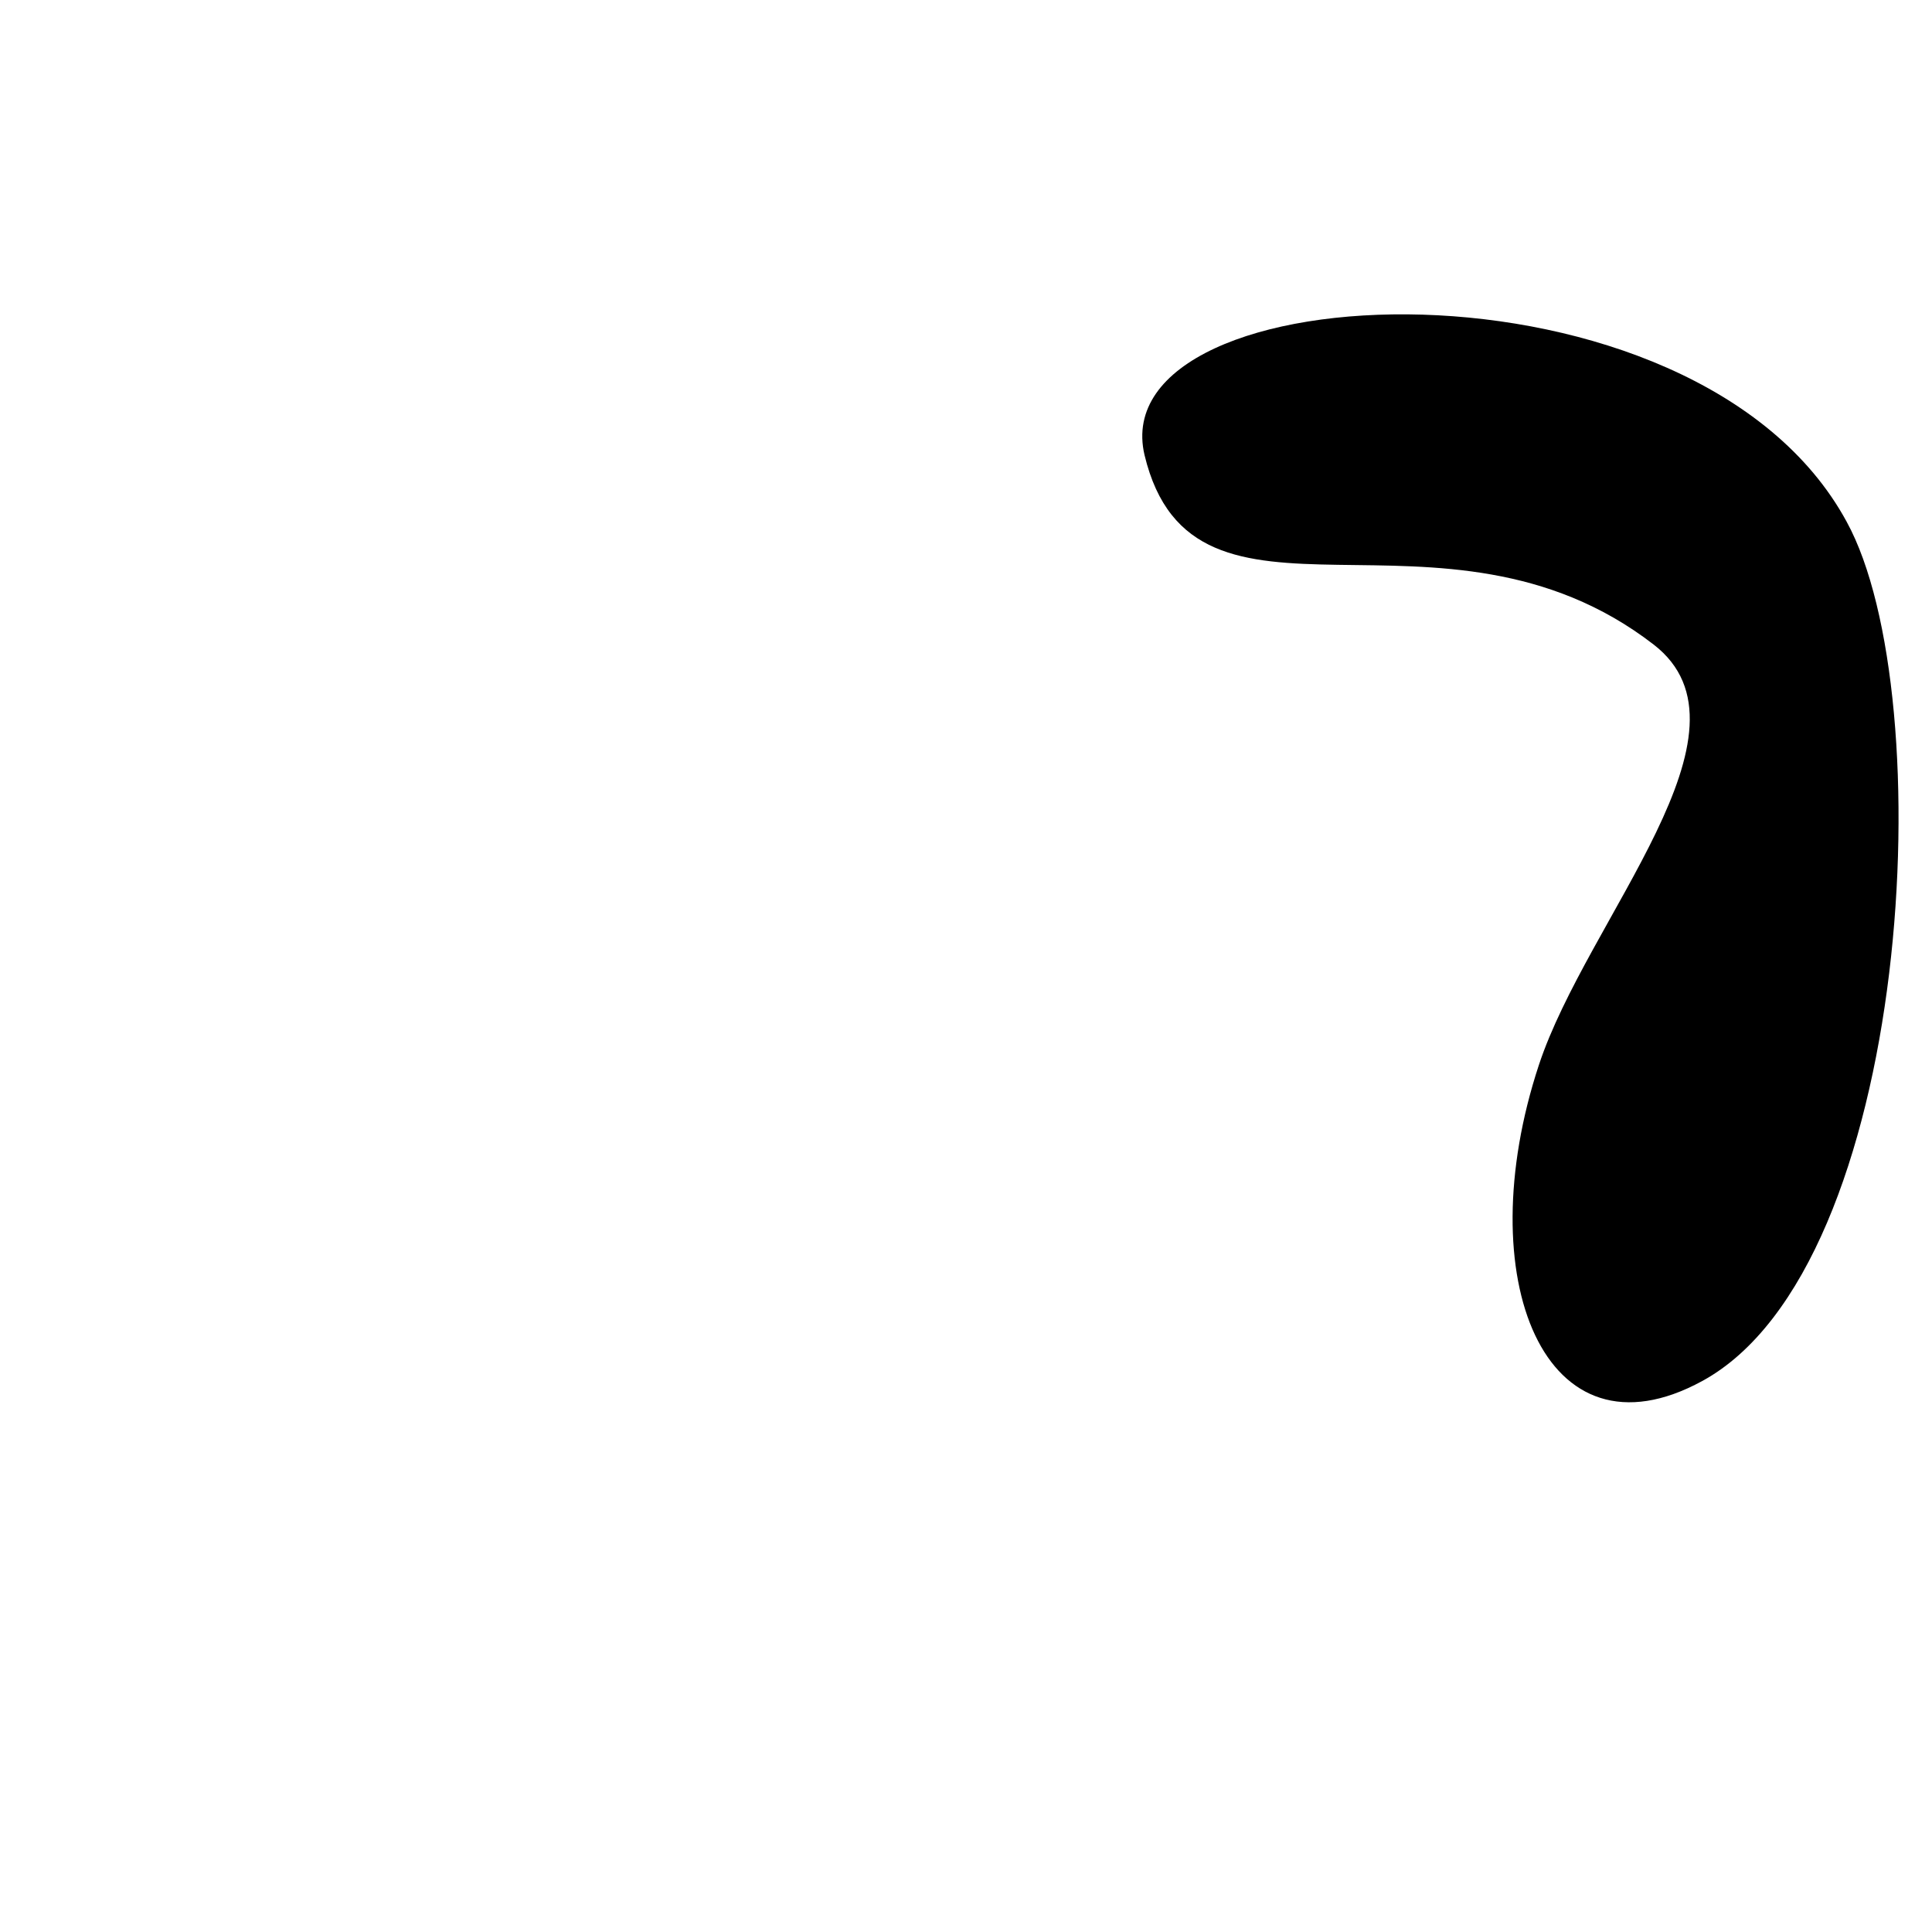
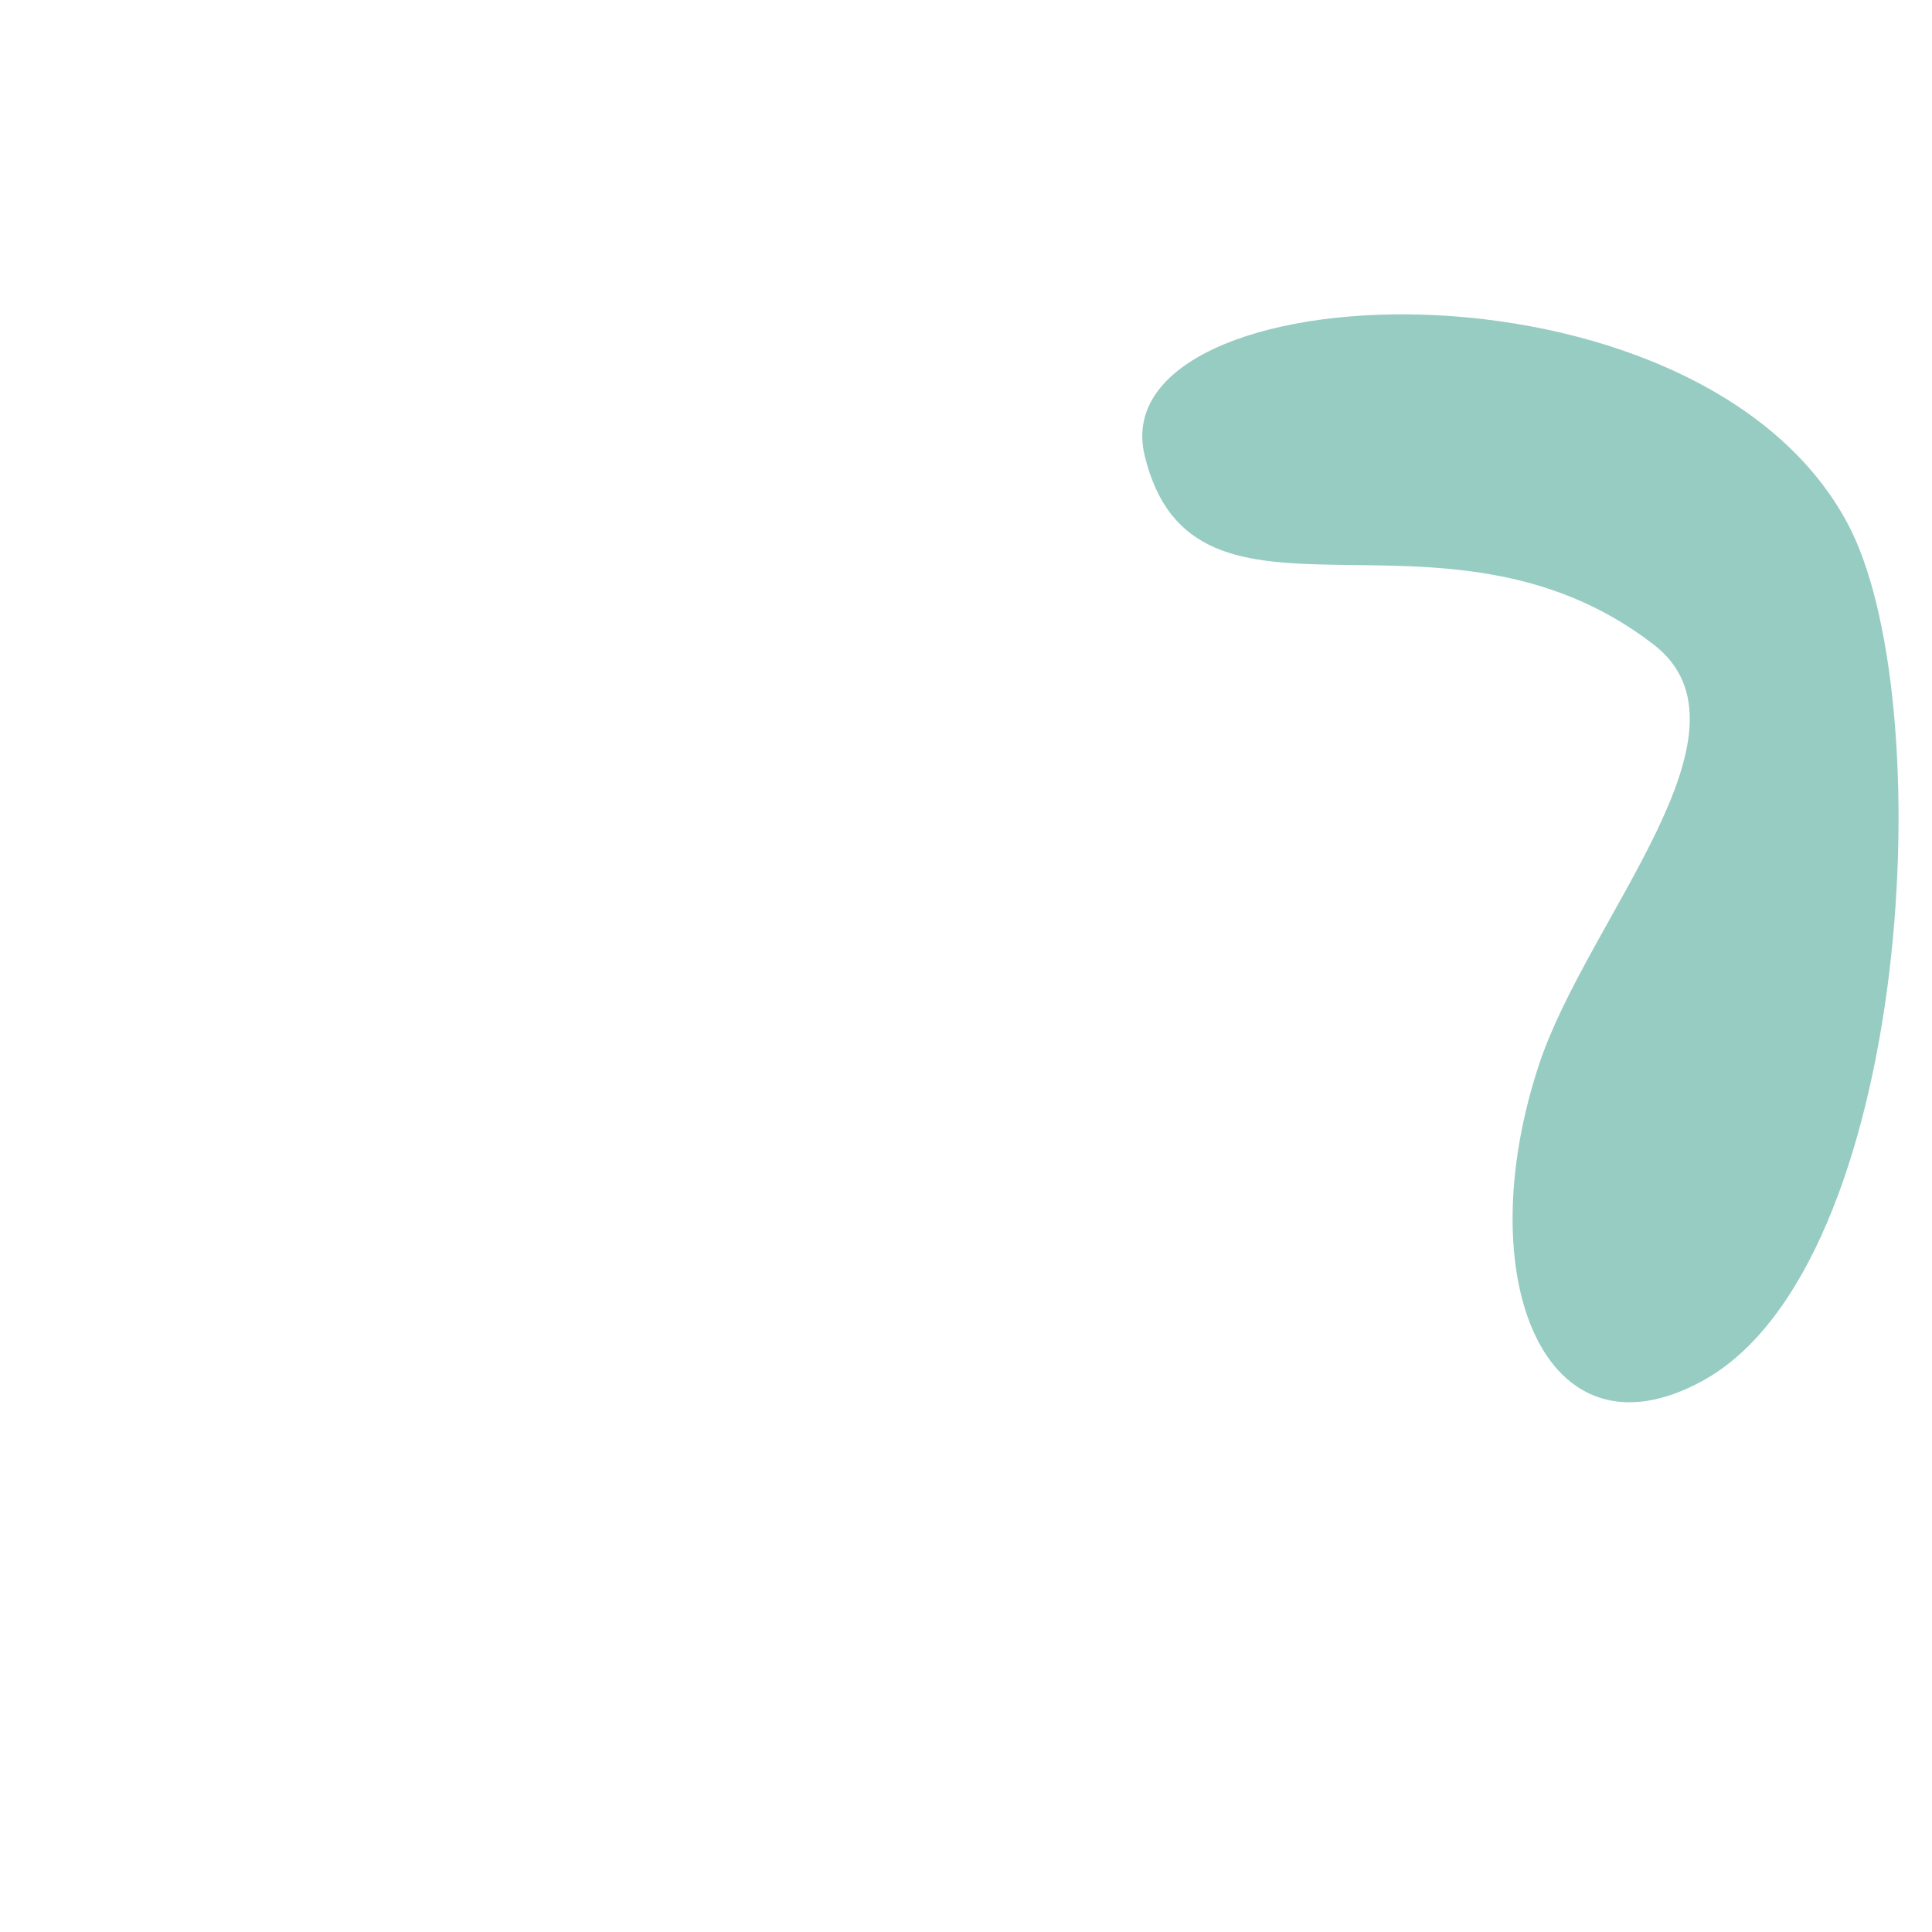
<svg xmlns="http://www.w3.org/2000/svg" viewBox="0 0 100 100" preserveAspectRatio="none">
-   <path d="M59.24,23.55c2.53,10.55,15.38,1.34,26.35,9.81,5.78,4.46-3.44,14.18-5.94,21.77-3.63,11,.29,20.81,8.46,16.35C99,65.54,100.52,36,95.58,27,87.75,12.58,57,14,59.24,23.55Z" />
+   <path fill="#97CCC3" d="M59.24,23.55c2.53,10.55,15.38,1.34,26.35,9.81,5.78,4.46-3.44,14.18-5.94,21.77-3.63,11,.29,20.81,8.46,16.35C99,65.54,100.52,36,95.58,27,87.75,12.58,57,14,59.24,23.55Z" />
</svg>
